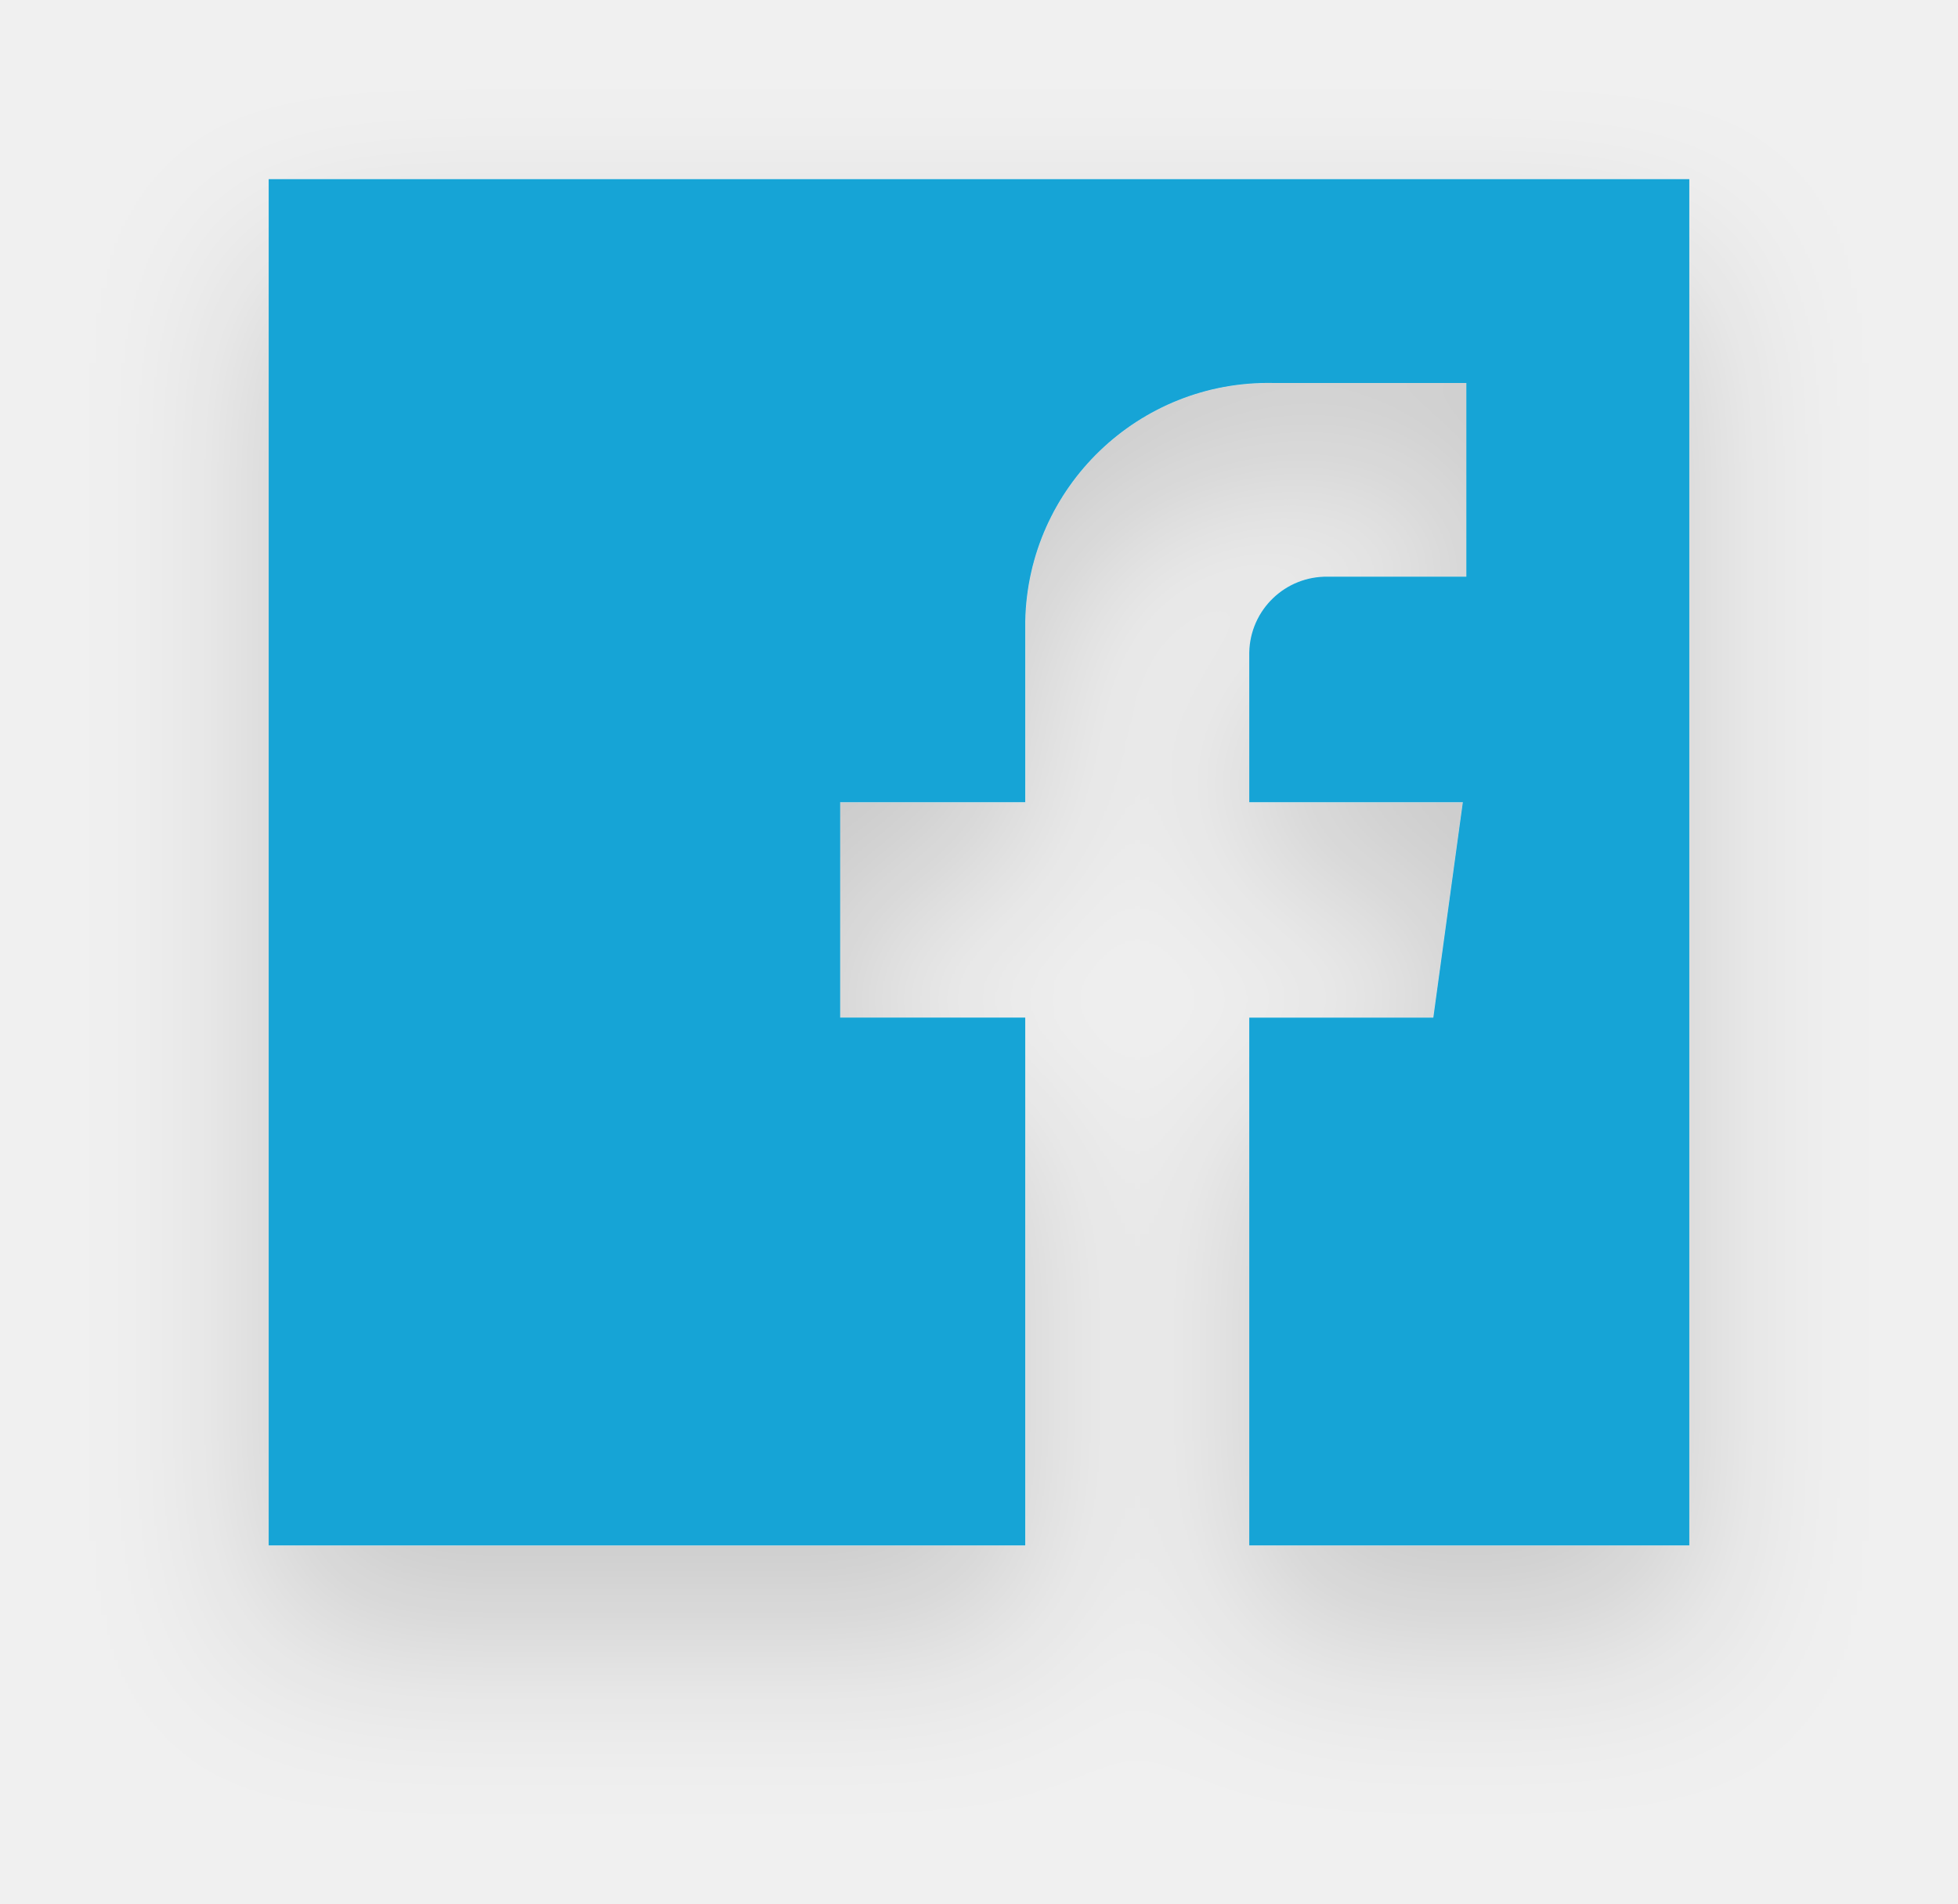
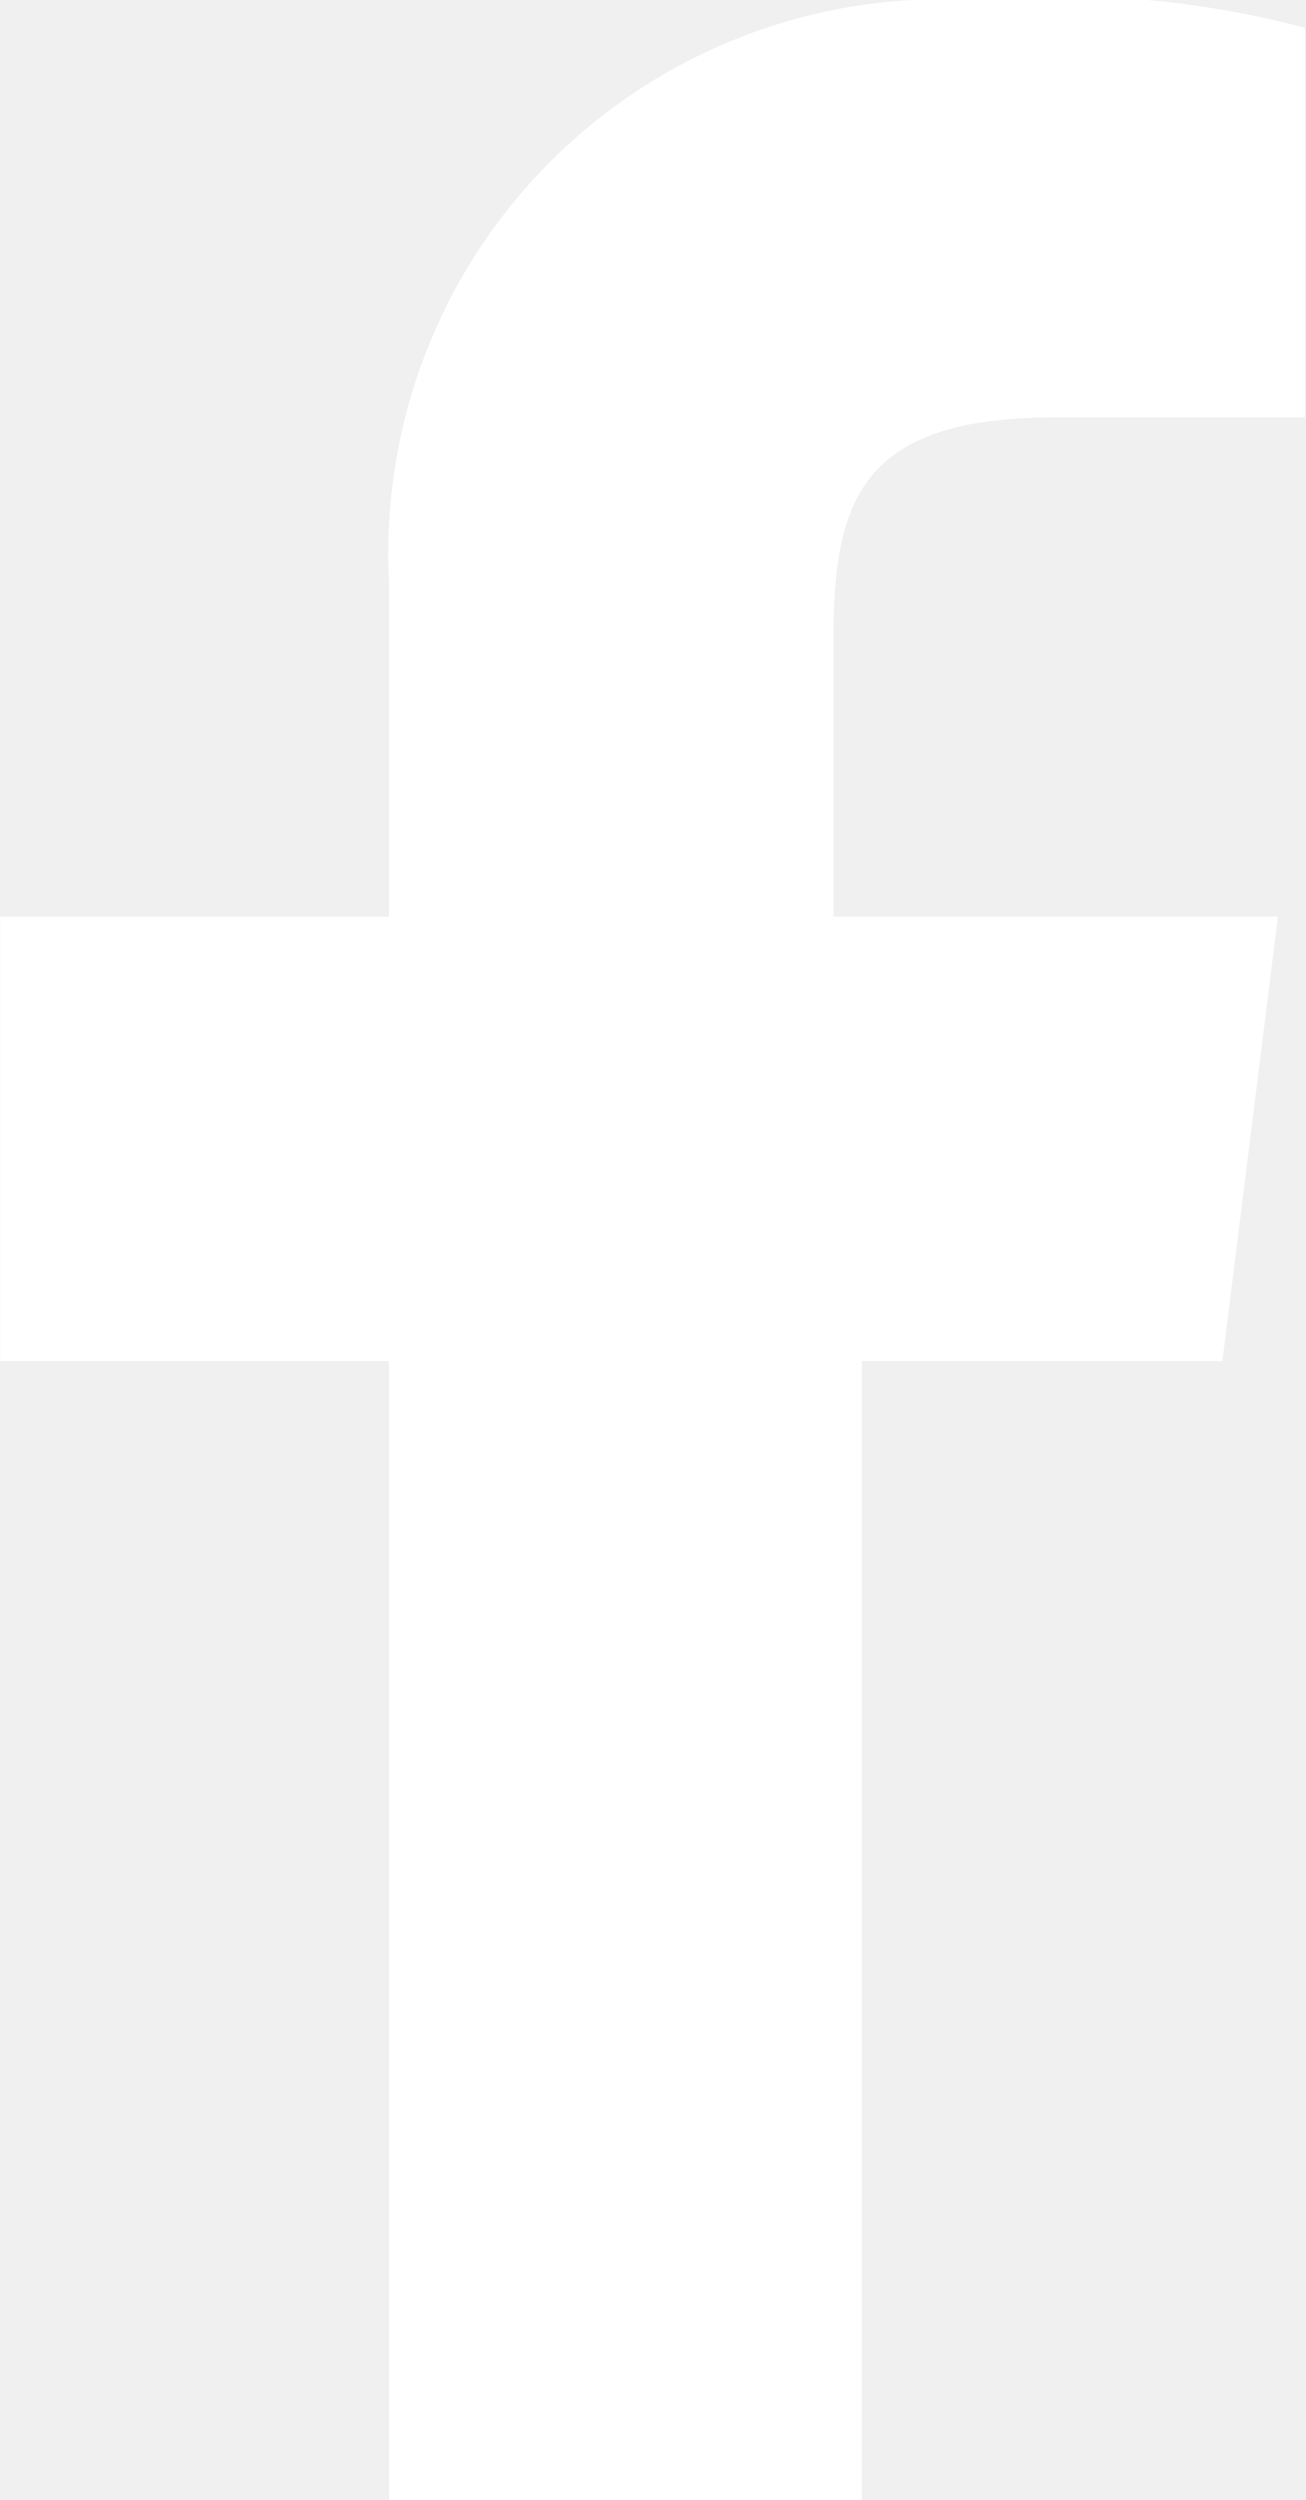
- <svg xmlns="http://www.w3.org/2000/svg" width="65.586" height="63.764" viewBox="0 0 65.586 63.764">
-   <defs>
-     <style>
-             .cls-1{fill:#17a4d6}.cls-2{filter:url(#facebook)}
-         </style>
-     <filter id="facebook" width="65.586" height="63.764" x="0" y="0" filterUnits="userSpaceOnUse">
-       <feOffset dy="3" />
-       <feGaussianBlur result="blur" stdDeviation="3" />
-       <feFlood flood-opacity=".161" />
-       <feComposite in2="blur" operator="in" />
-       <feComposite in="SourceGraphic" />
-     </filter>
-   </defs>
-   <g class="cls-2">
-     <path id="facebook-2" d="M0 0v45.764h25.342V28.086h-6.2V20.87h6.2v-6.061a8.144 8.144 0 0 1 8.3-7.981h6.476v6.489h-4.635a2.588 2.588 0 0 0-2.637 2.536v5.017H40l-.989 7.217h-6.165v17.677h14.74V0z" class="cls-1" data-name="facebook" transform="translate(9 6)" />
-   </g>
+ <svg xmlns="http://www.w3.org/2000/svg" width="8.84" height="16.924" viewBox="0 0 8.84 16.924">
+   <path id="Trazado_1186" data-name="Trazado 1186" d="M79.974,9.214l.376-3.009H77.341V4.325c0-.94.188-1.5,1.5-1.5h1.692V.188A6.489,6.489,0,0,0,78.282,0a3.75,3.75,0,0,0-3.949,3.949V6.206H71.7V9.214h2.633v7.71h3.2V9.214Z" transform="translate(-71.699)" fill="#fff" />
</svg>
